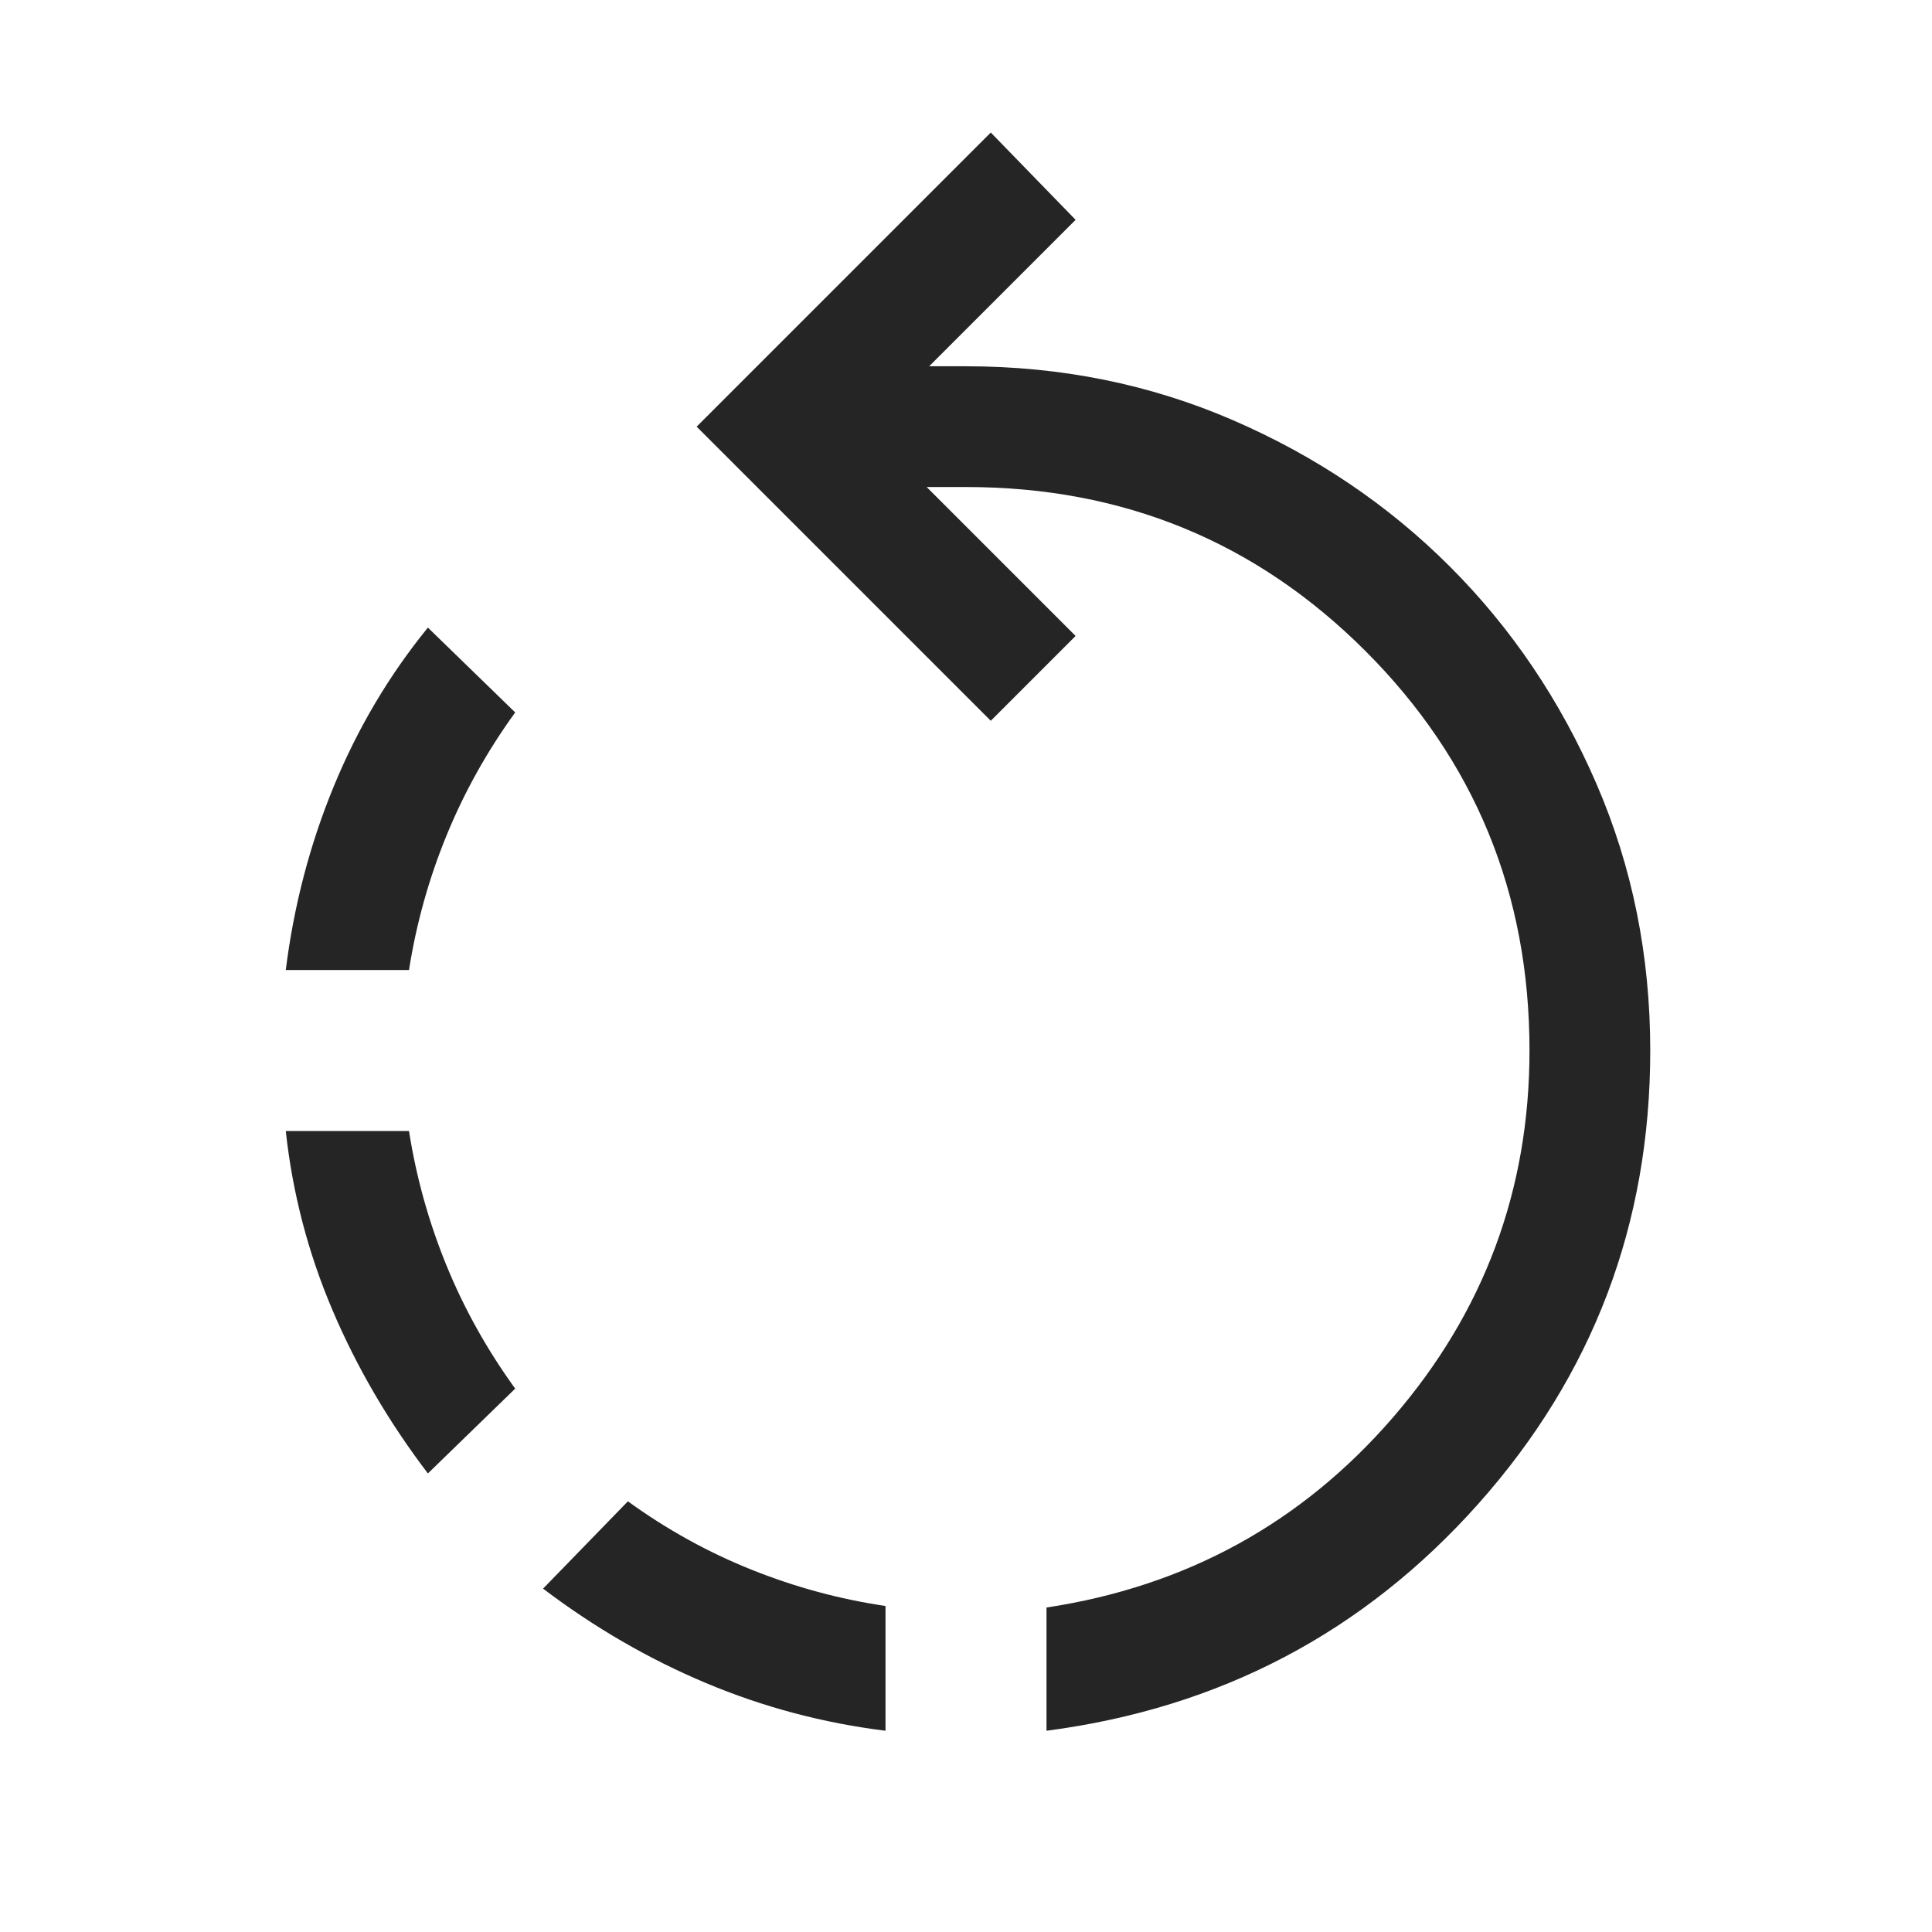
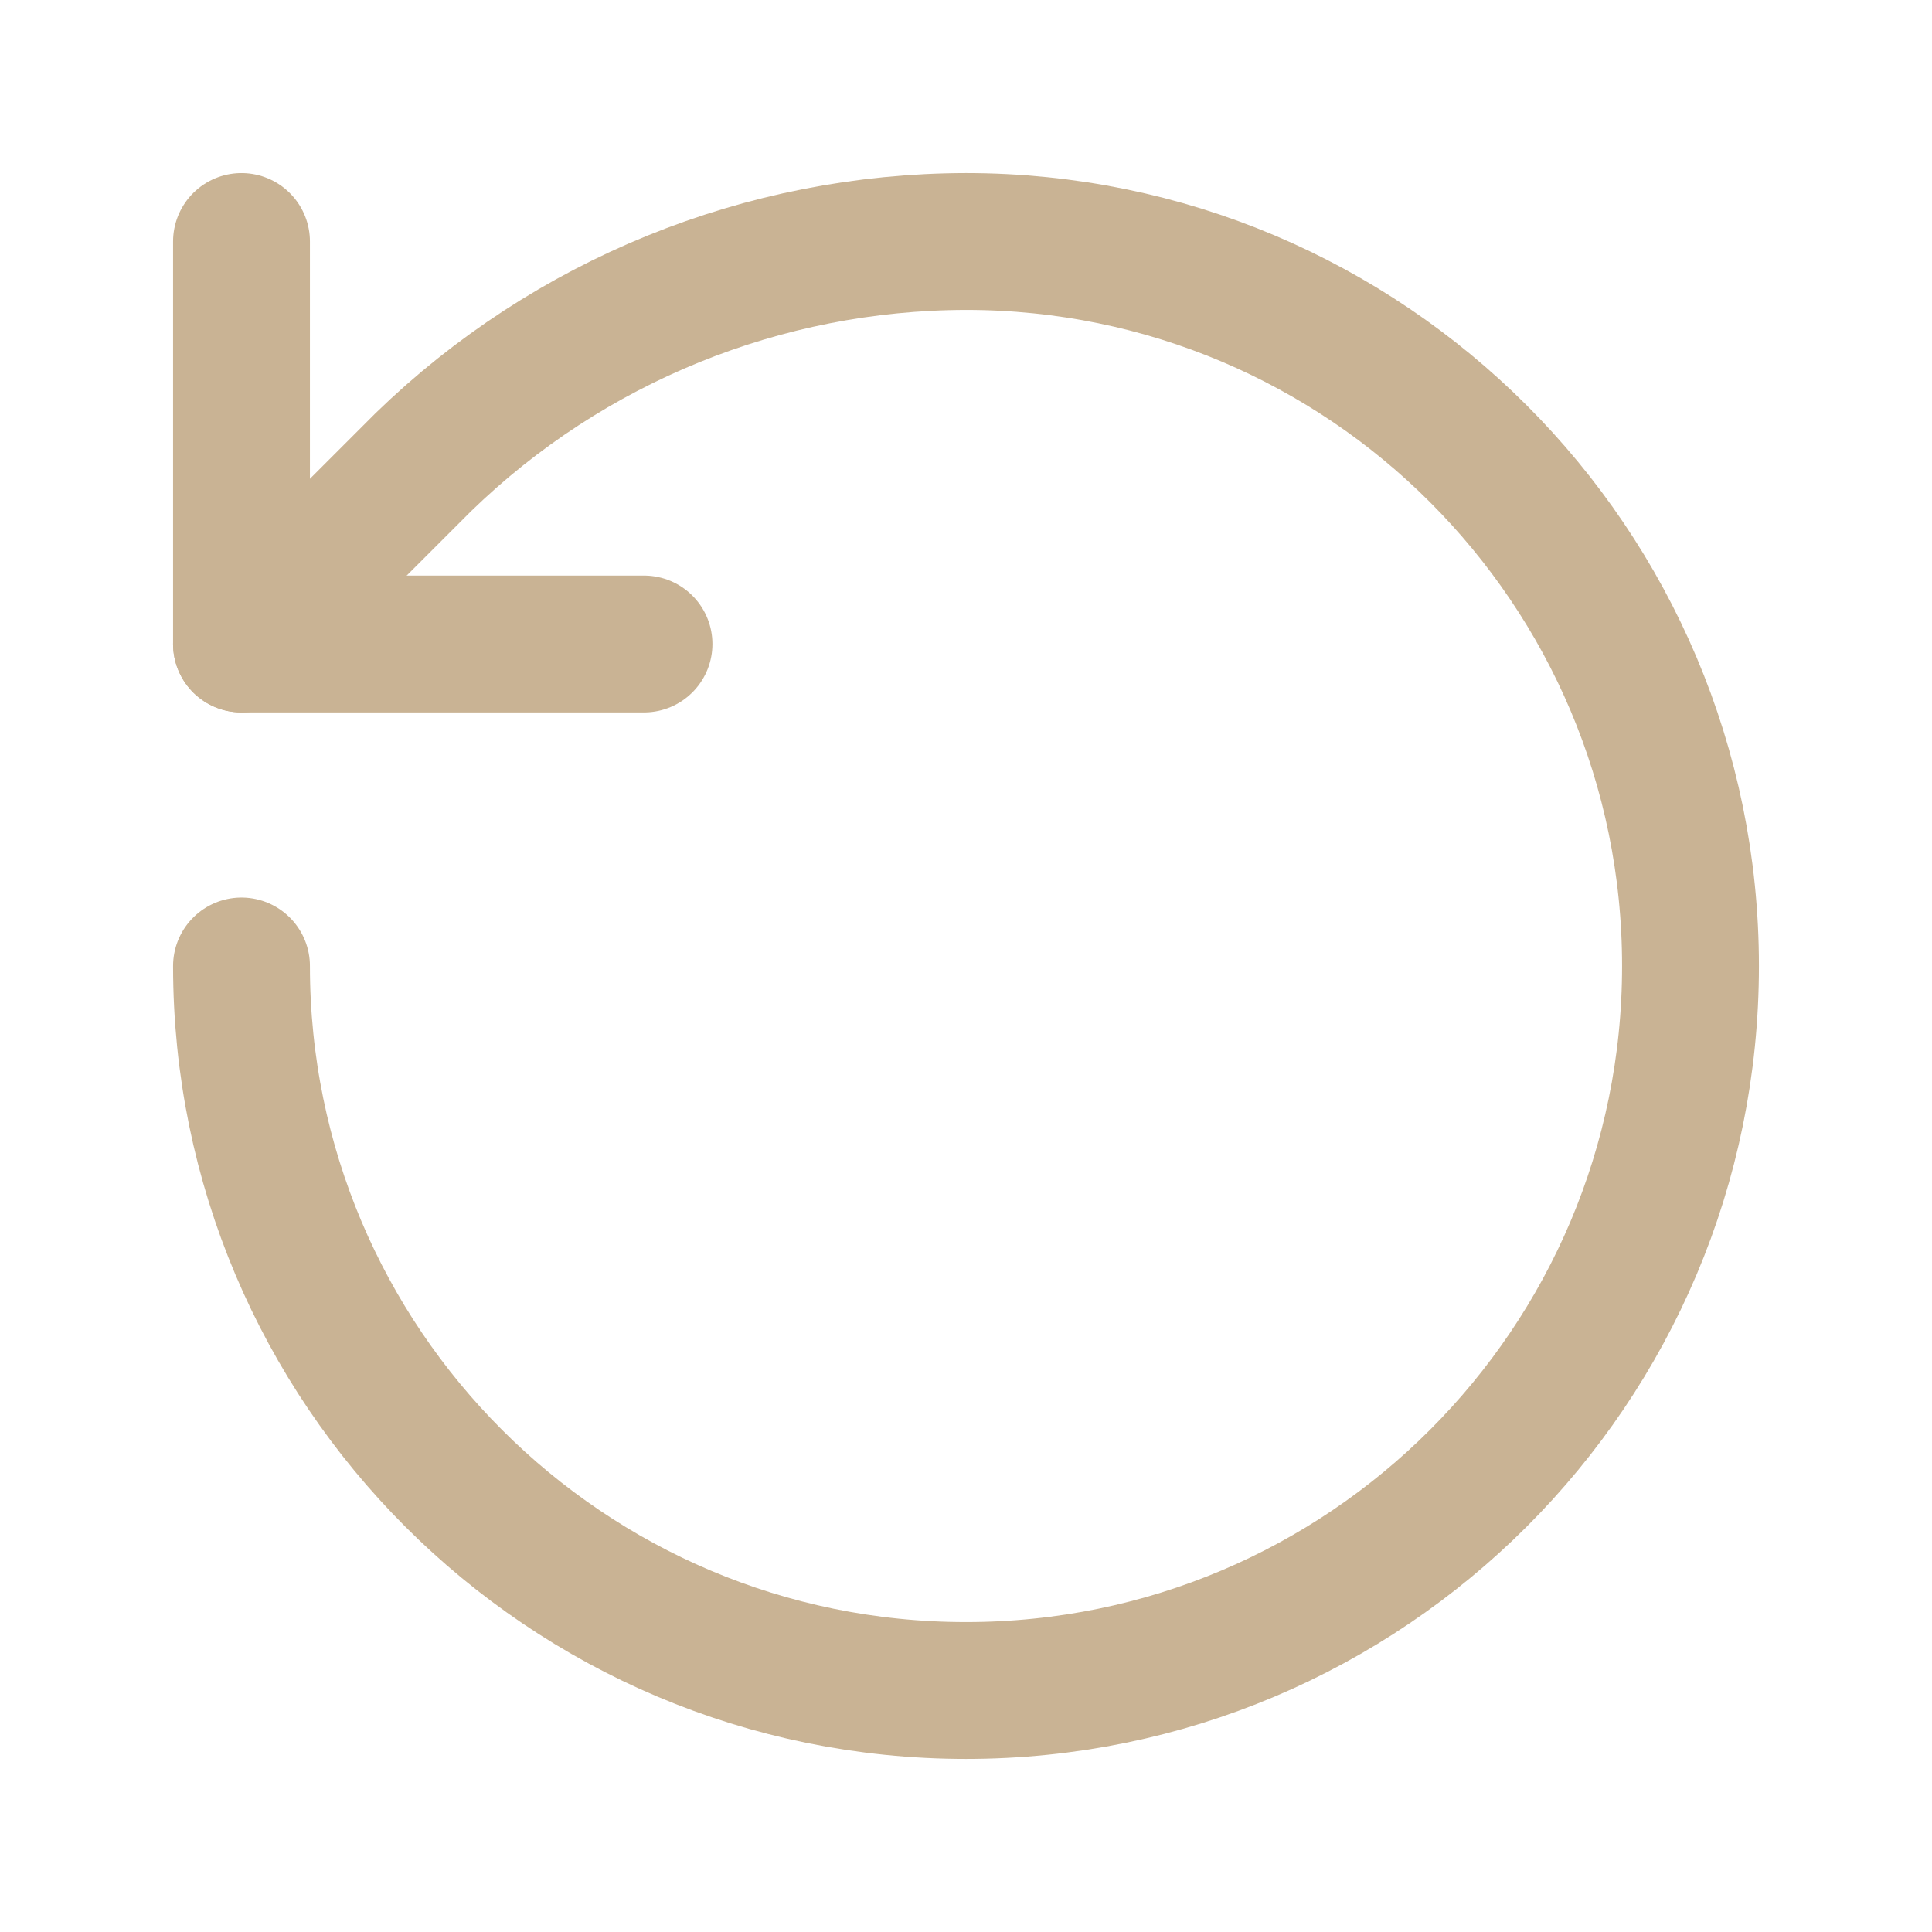
- <svg xmlns="http://www.w3.org/2000/svg" height="24px" viewBox="0 -960 960 960" width="24px" fill="#252525">
-   <path d="M440-100q-46.54-5.77-89.27-23.73t-80.88-46.89L312-214q29 21 61.5 34t66.5 18v62Zm80 0v-61.23Q624-177 692-255.5T760-438q0-117-81.5-198.5T480-718h-19.54l74 74-42.15 42.15L346.16-748l146.15-146.15 42.15 43.38L461.69-778H480q70.77 0 132.61 26.77 61.85 26.77 107.85 72.77 46 46 72.77 107.85Q820-508.77 820-438q0 129.31-85.42 225.23Q649.15-116.85 520-100ZM212.62-227.85q-29.31-38.54-47.46-81.27Q147-351.85 142-398h61.23q5.39 34.38 18.58 66.69Q235-299 256-270l-43.38 42.15ZM142-478q6-47.92 23.85-91.27 17.84-43.34 46.77-78.88L256-606q-21 29-34.19 61.31-13.19 32.31-18.58 66.69H142Z" />
+ <svg xmlns="http://www.w3.org/2000/svg" width="24" height="24" viewBox="0 0 24 24" fill="none" stroke="#c9b394" stroke-width="1.7" stroke-linecap="round" stroke-linejoin="round">
+   <path d="M3 12a9 9 0 1 0 9-9 9.7 9.7 0 0 0-6.74 2.74L3 8" />
+   <path d="M3 3v5h5" />
</svg>
